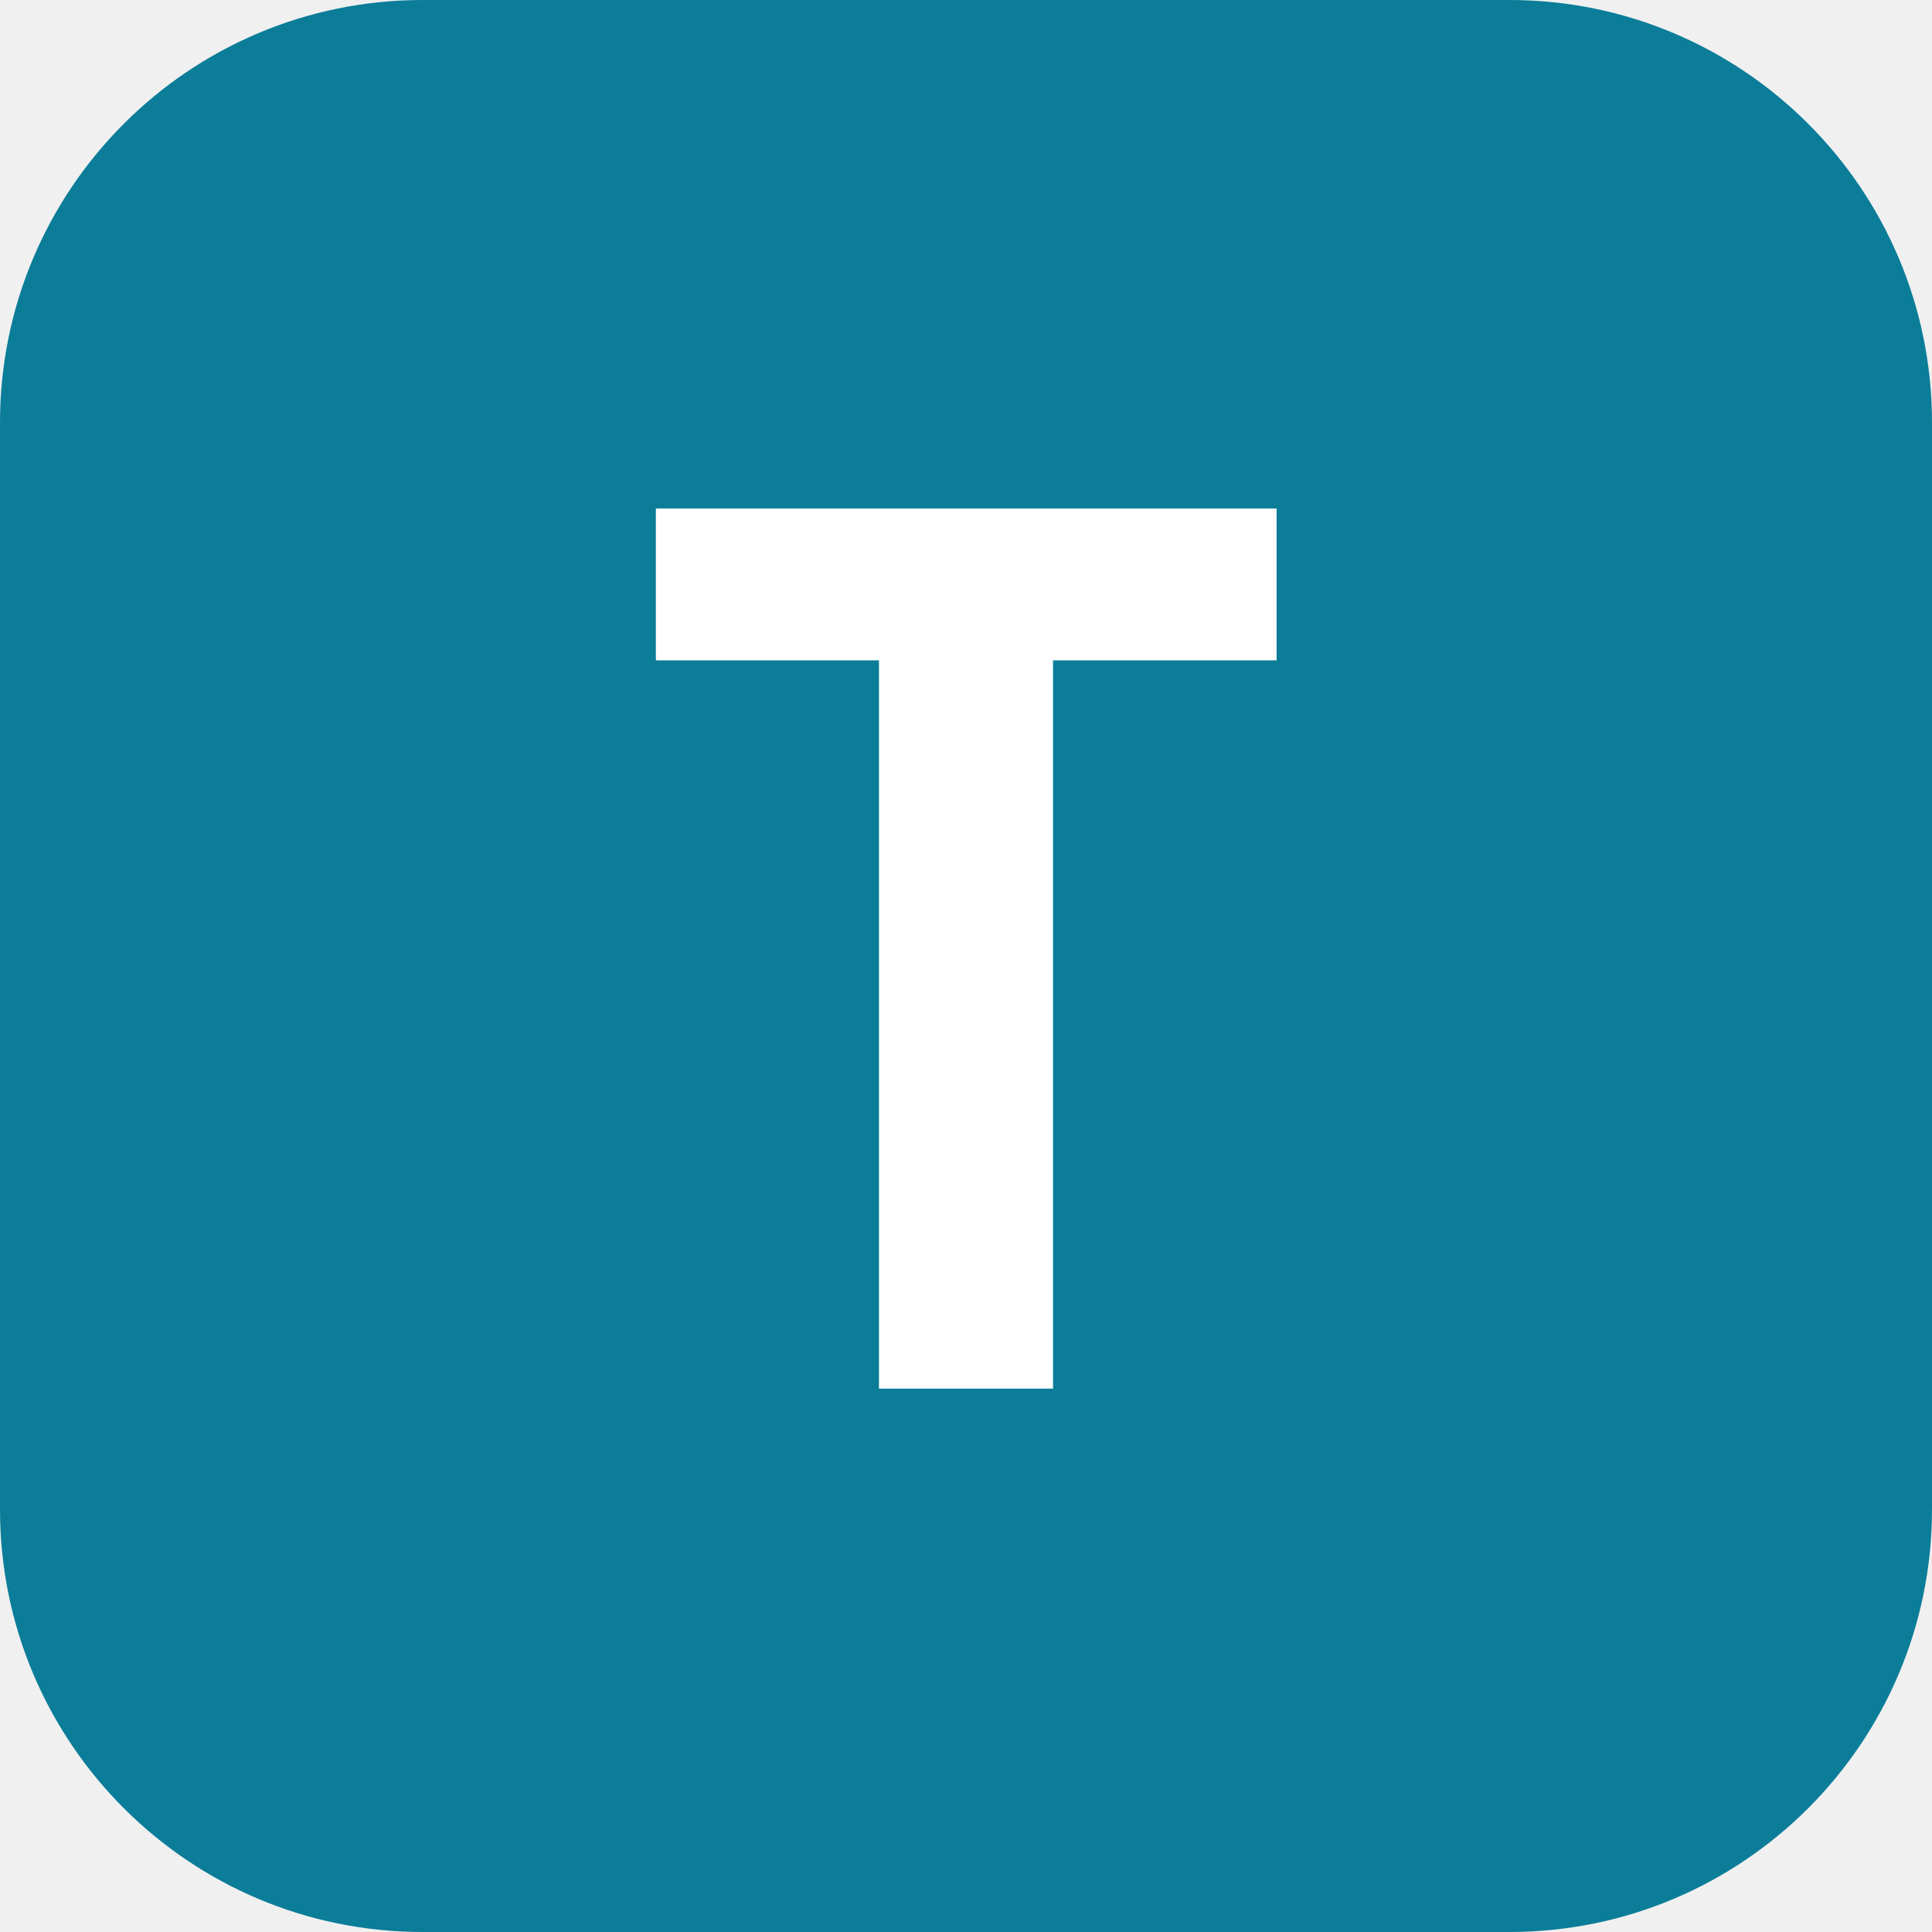
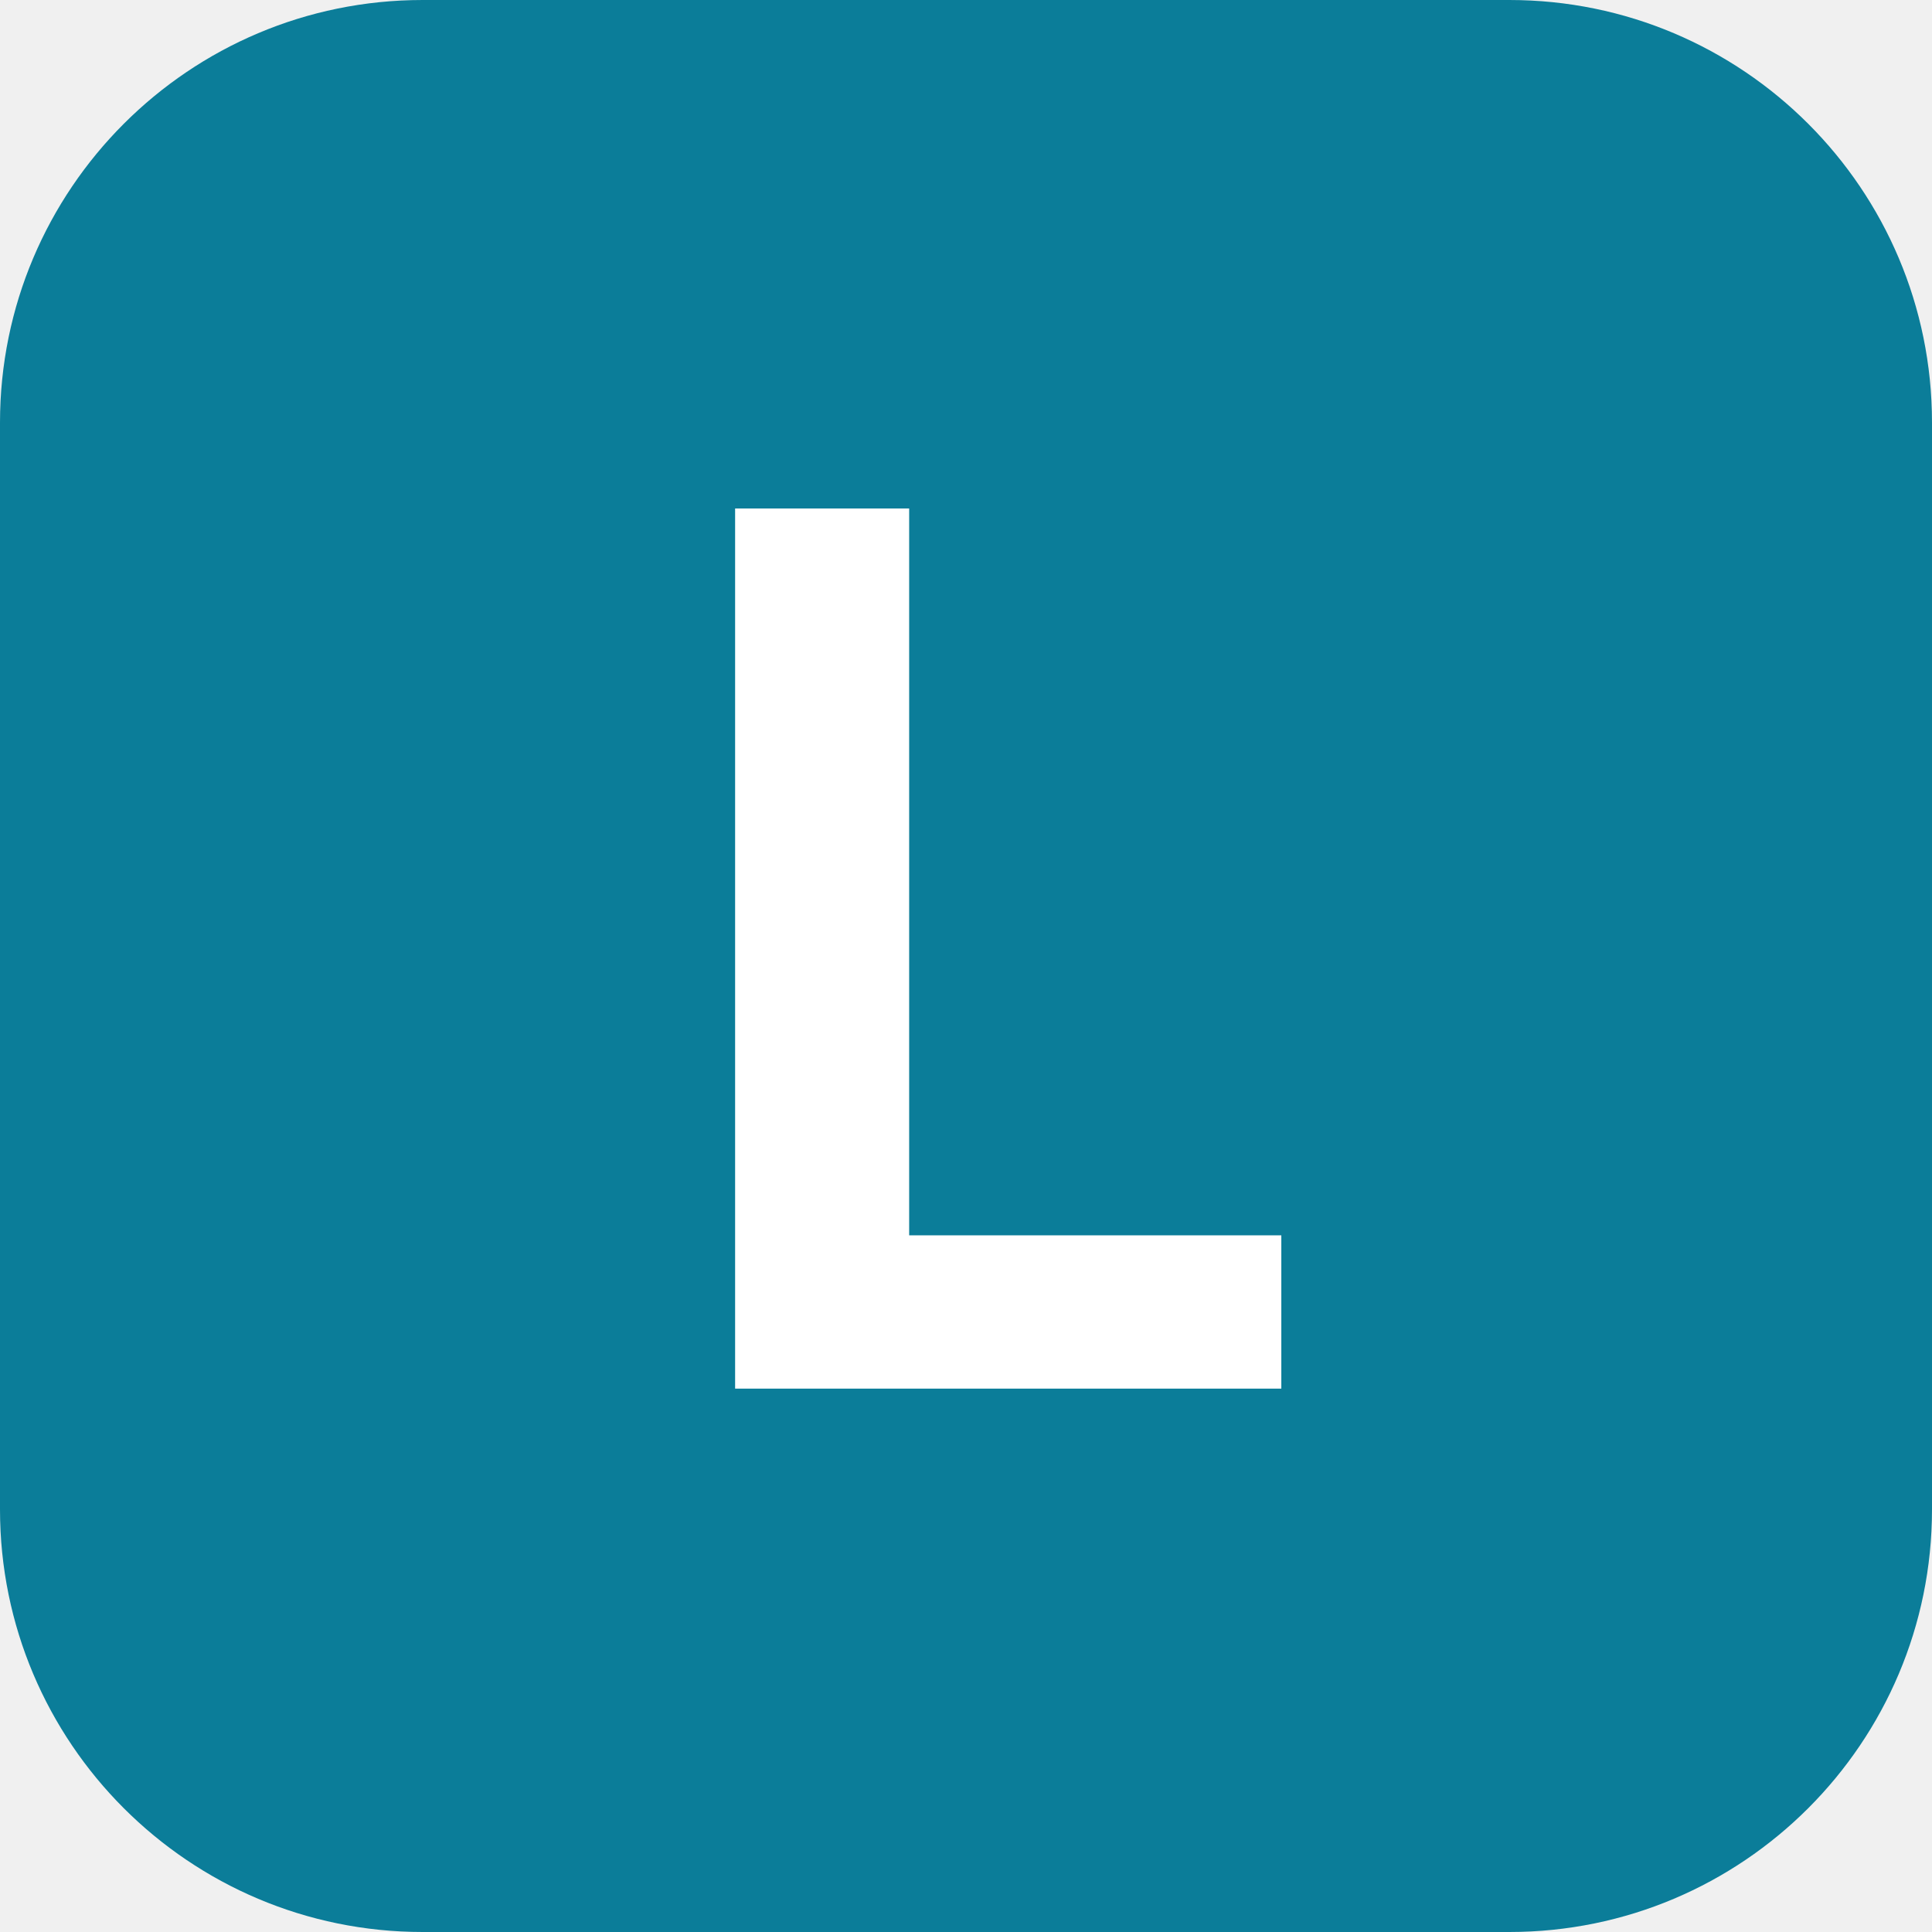
- <svg xmlns="http://www.w3.org/2000/svg" viewBox="0 0 64 64" role="img" aria-label="TechLex">
+ <svg xmlns="http://www.w3.org/2000/svg" viewBox="0 0 64 64" role="img" aria-label="Lexis">
  <rect width="64" height="64" rx="14" fill="#0b7d99" />
-   <text x="32" y="46" text-anchor="middle" fill="#ffffff" font-family="Menlo, ui-monospace, monospace" font-size="40" font-weight="600">T</text>
+   <text x="32" y="46" text-anchor="middle" fill="#ffffff" font-family="Menlo, ui-monospace, monospace" font-size="40" font-weight="600">L</text>
</svg>
